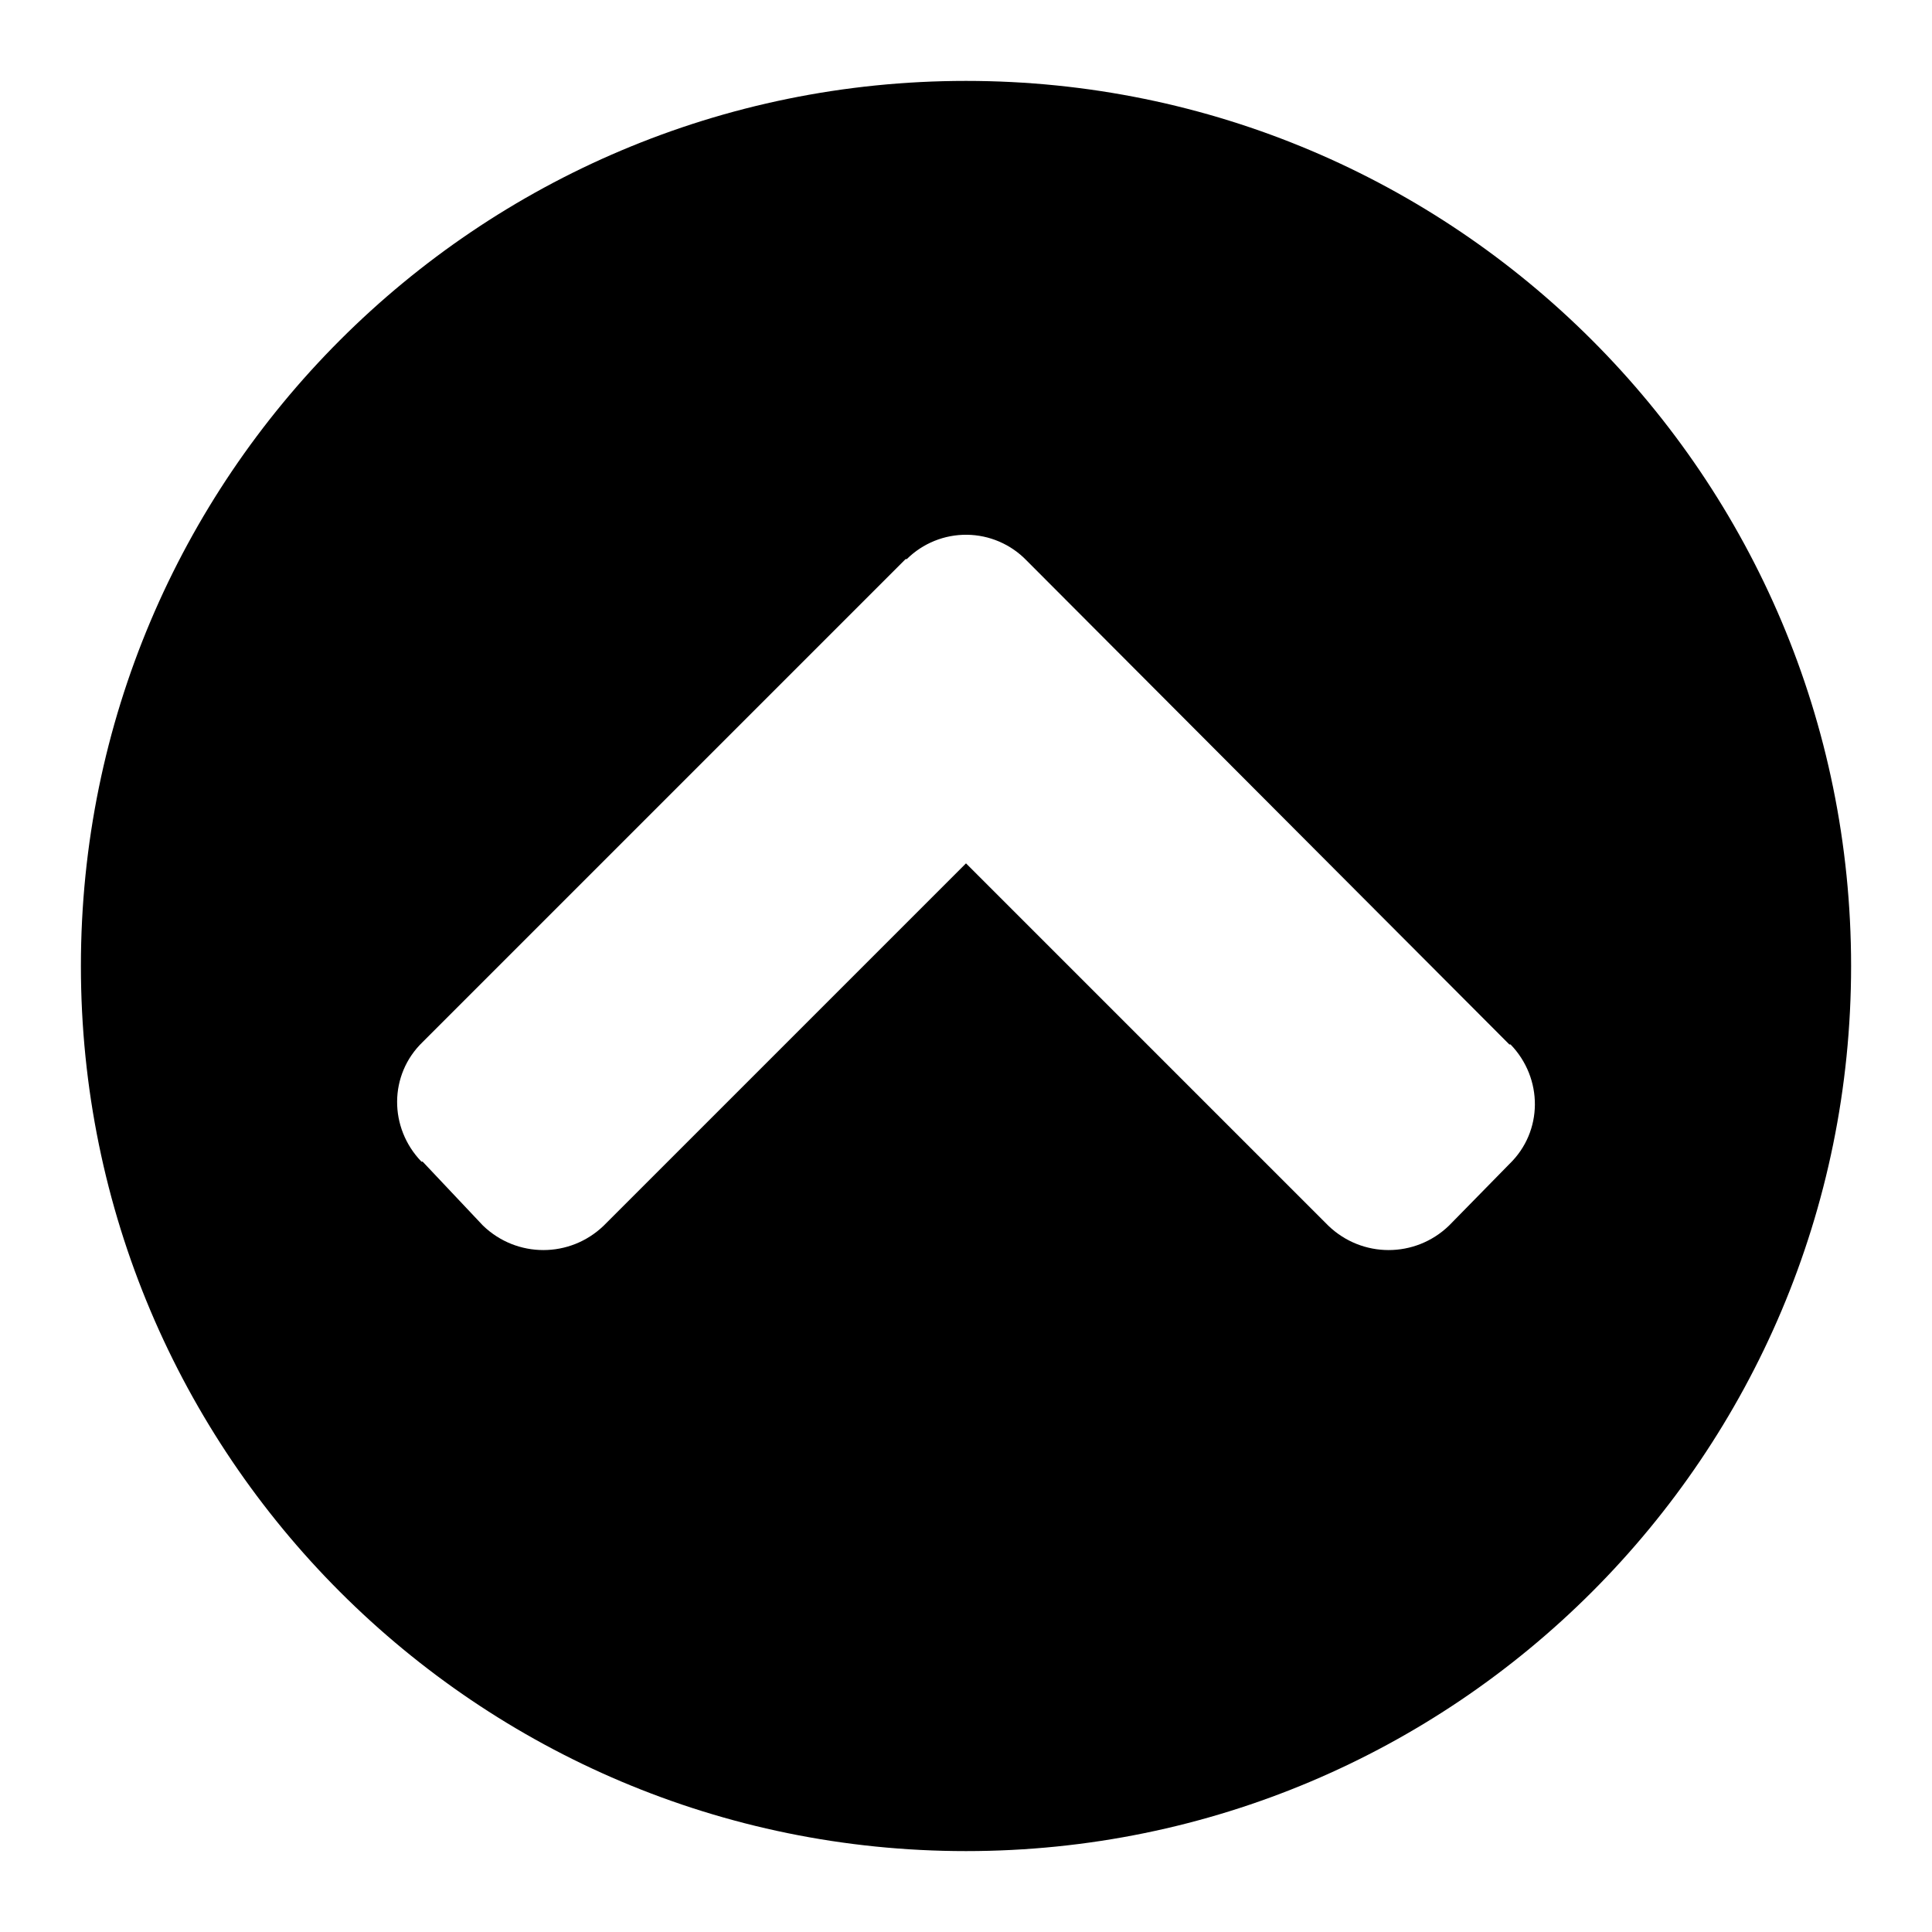
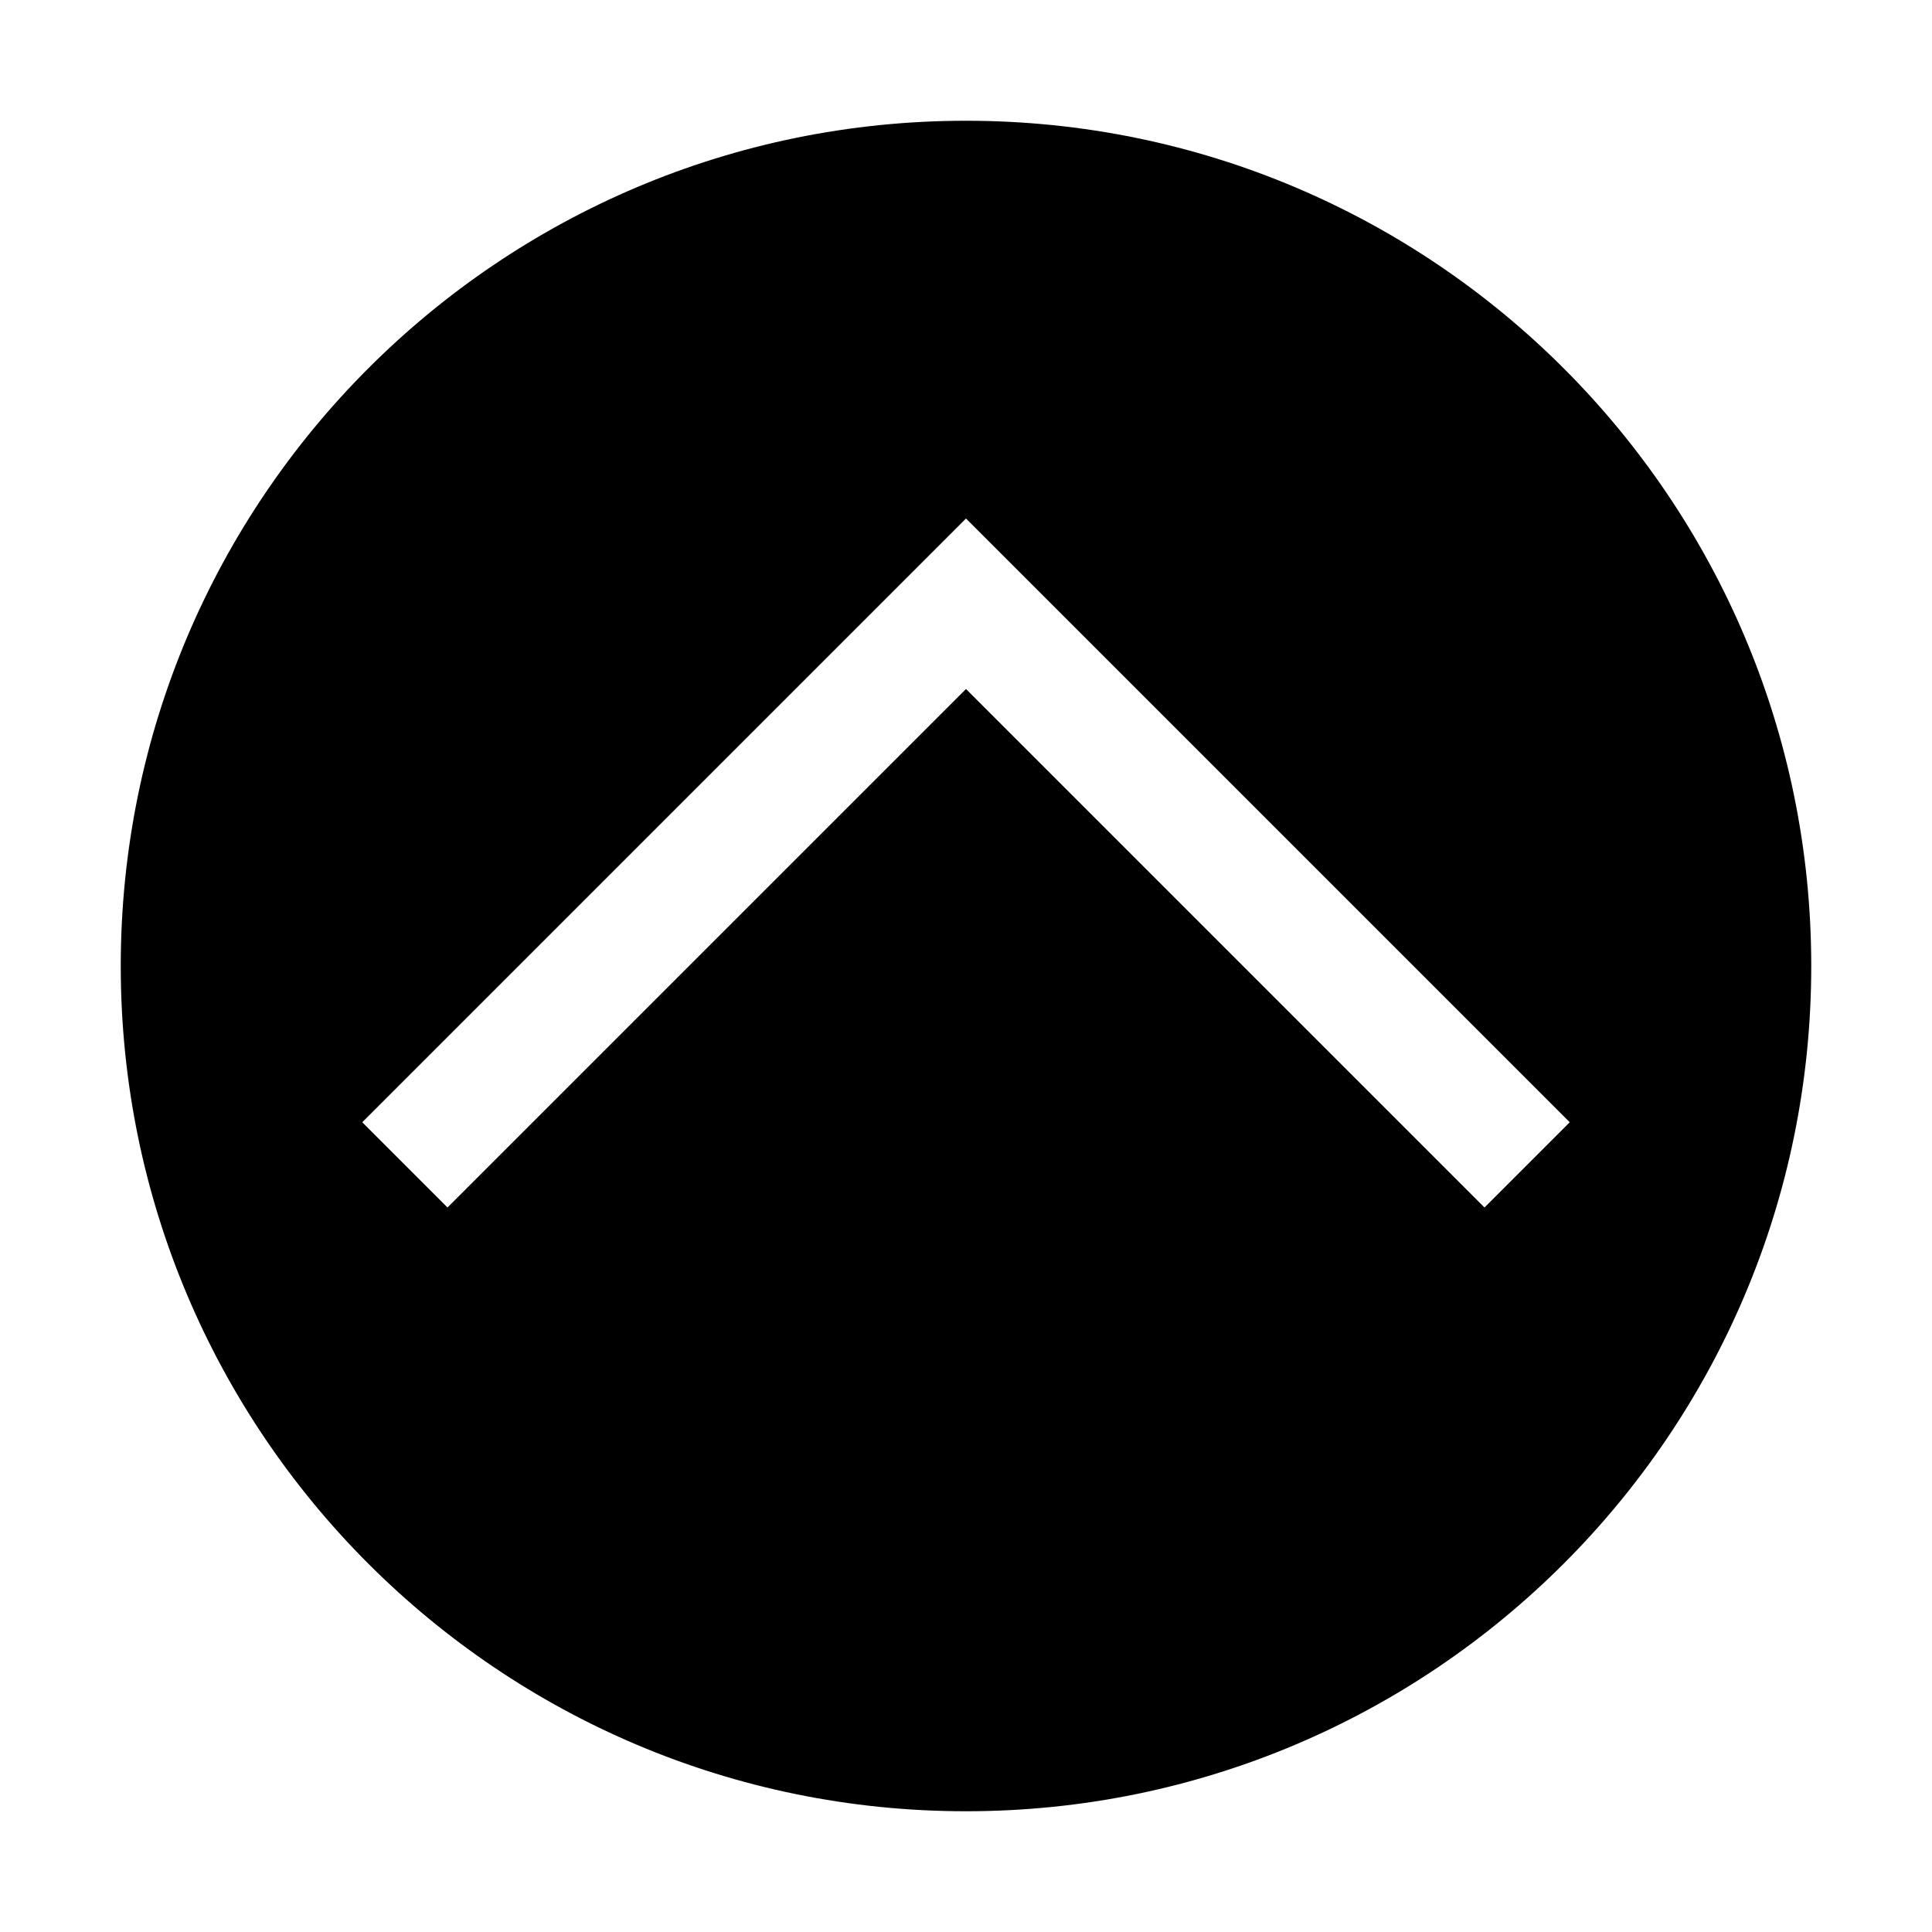
<svg xmlns="http://www.w3.org/2000/svg" fill="none" viewBox="0 0 16 16">
-   <g clip-path="url(#a)">
-     <path fill="currentColor" d="M.67 8C.67 3.95 3.95.67 8 .67S15.33 3.95 15.33 8 12.05 15.33 8 15.33.67 12.05.67 8M7.5 4.63l-4 4c-.28.27-.28.71-.01.99h.01l.5.53c.28.27.72.27 1 0l3-3 3 3c.28.27.72.27 1 0l.5-.51c.28-.27.28-.71.01-.99h-.01l-4-4.01a.697.697 0 0 0-.99-.01z" />
-   </g>
-   <defs>
-     <clipPath id="a">
-       <path fill="currentColor" d="M0 0h16v16H0z" />
-     </clipPath>
-   </defs>
+   <path fill="currentColor" fill-rule="evenodd" d="M8 1a7 7 0 1 0 0 14A7 7 0 0 0 8 1m4.294 9L8 5.706 3.706 10 3 9.294l5-5 5 5z" clip-rule="evenodd" />
</svg>
